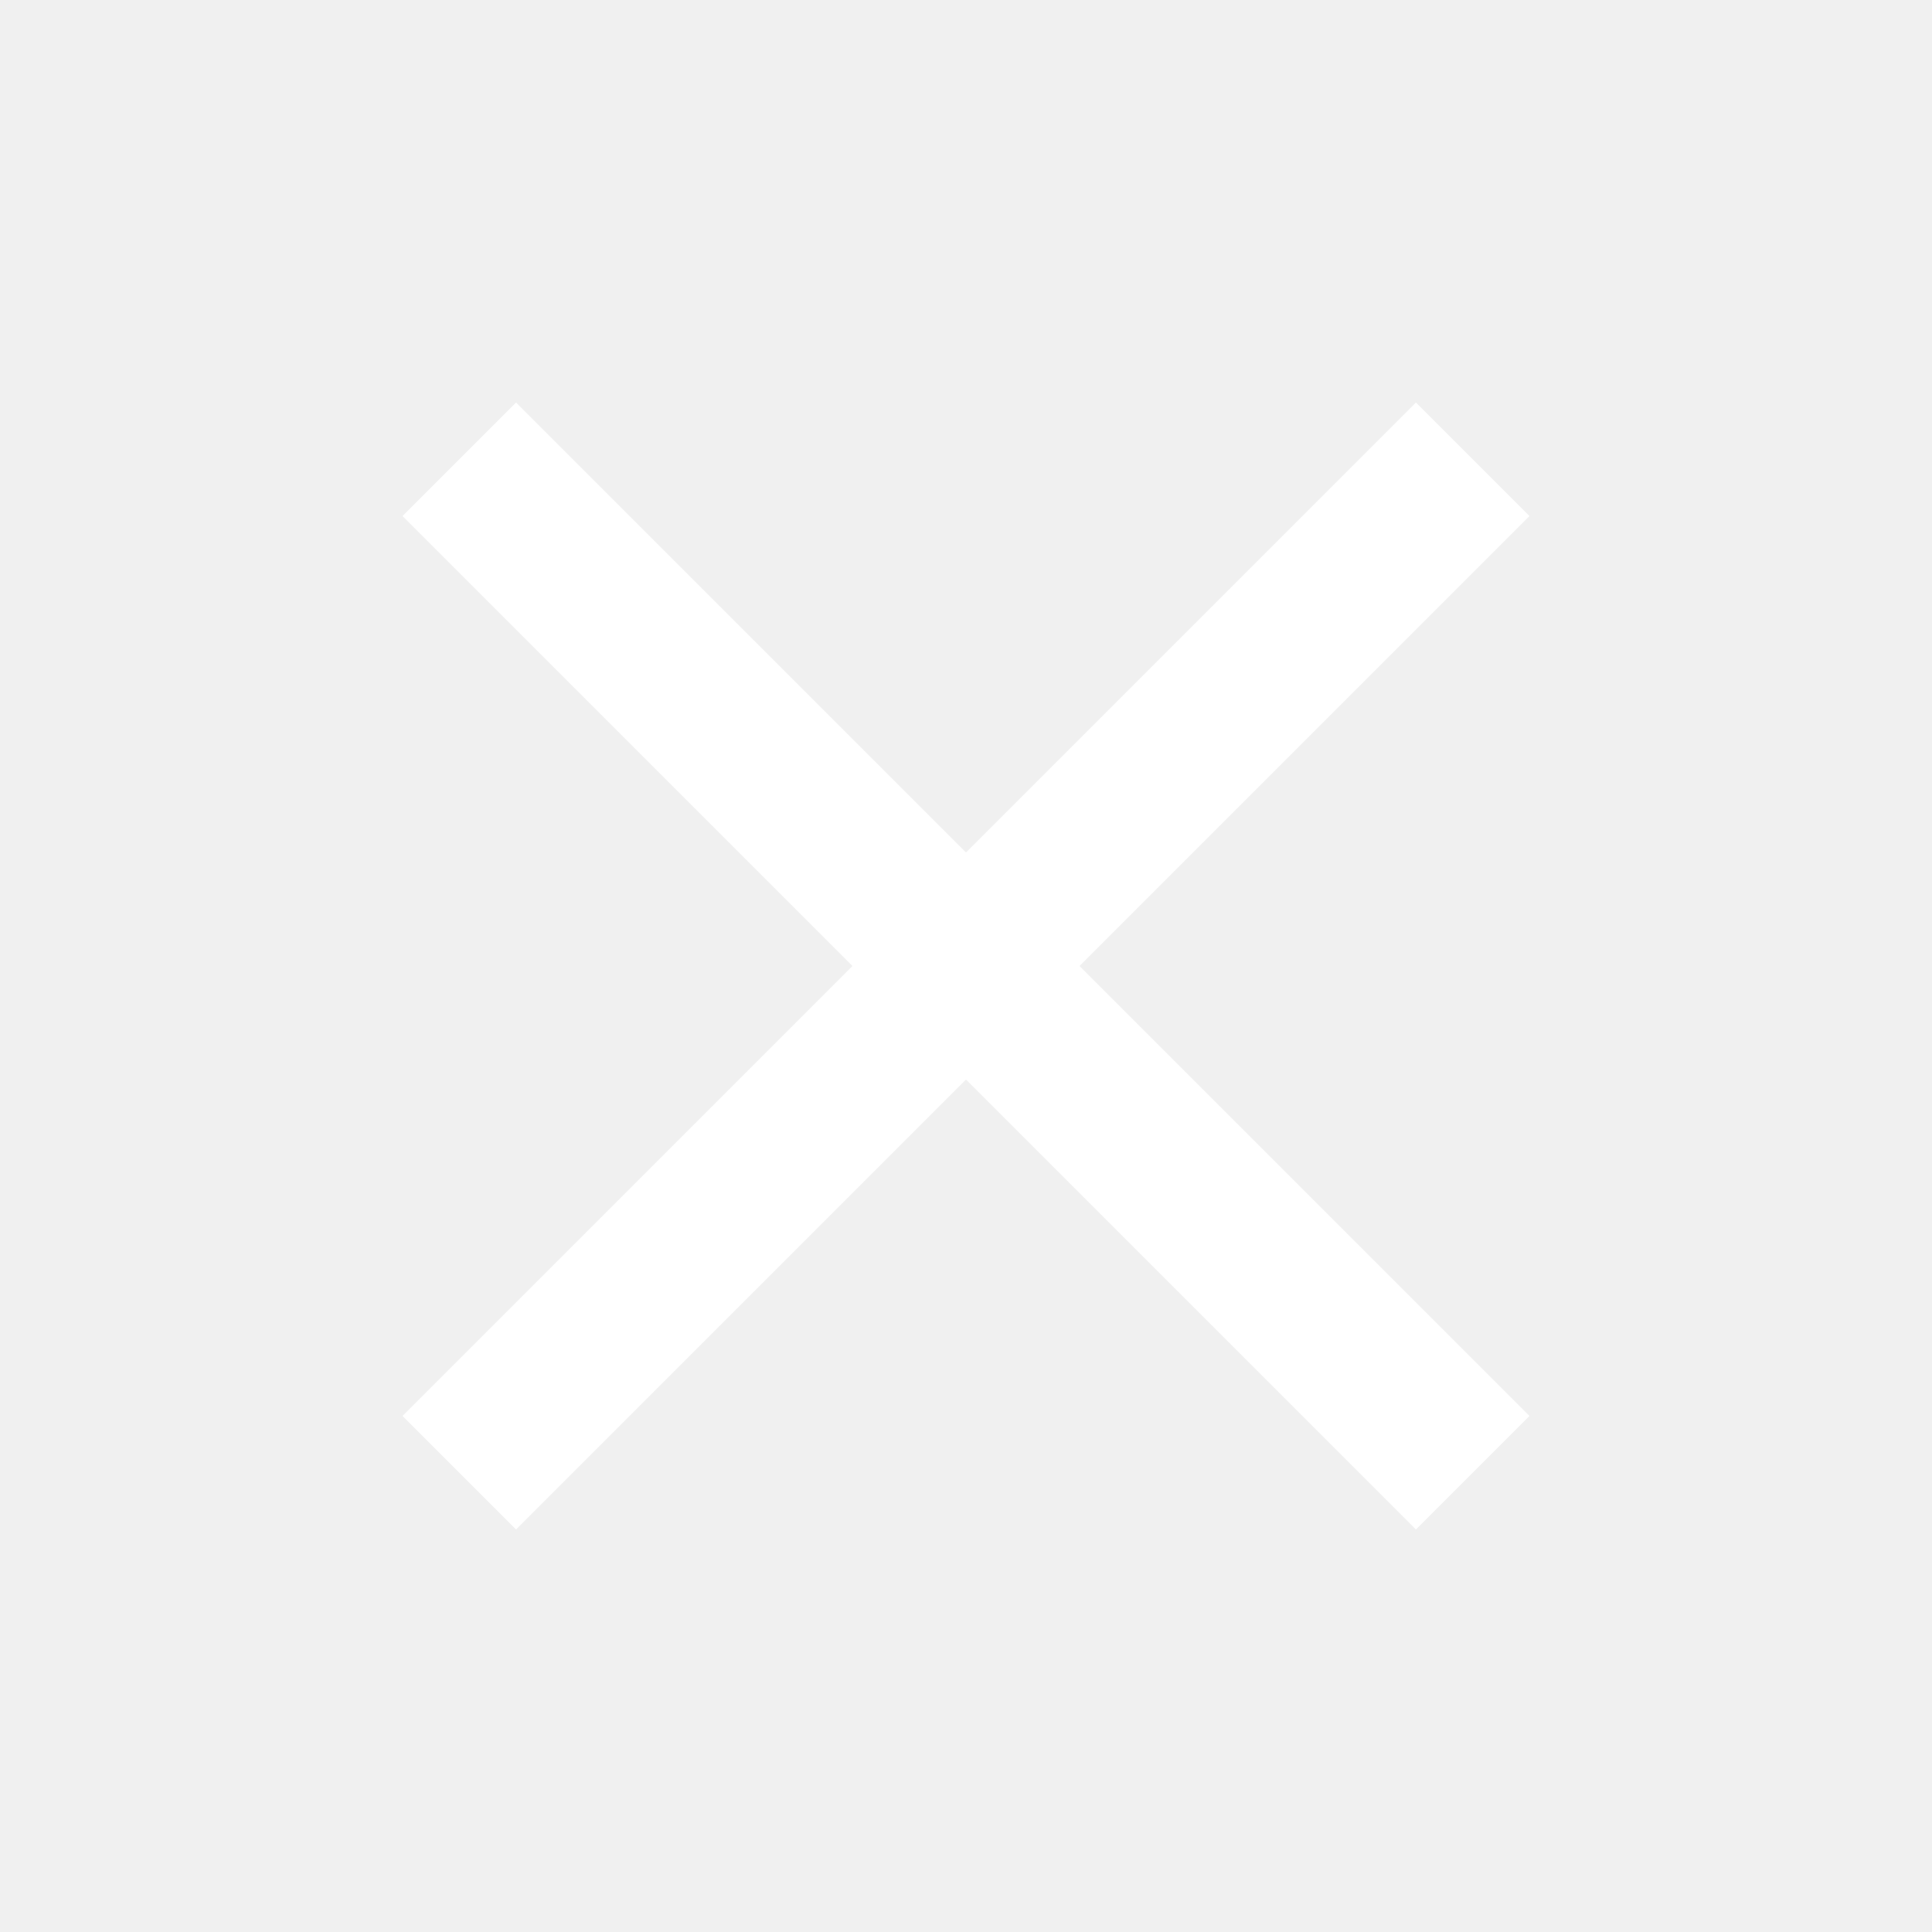
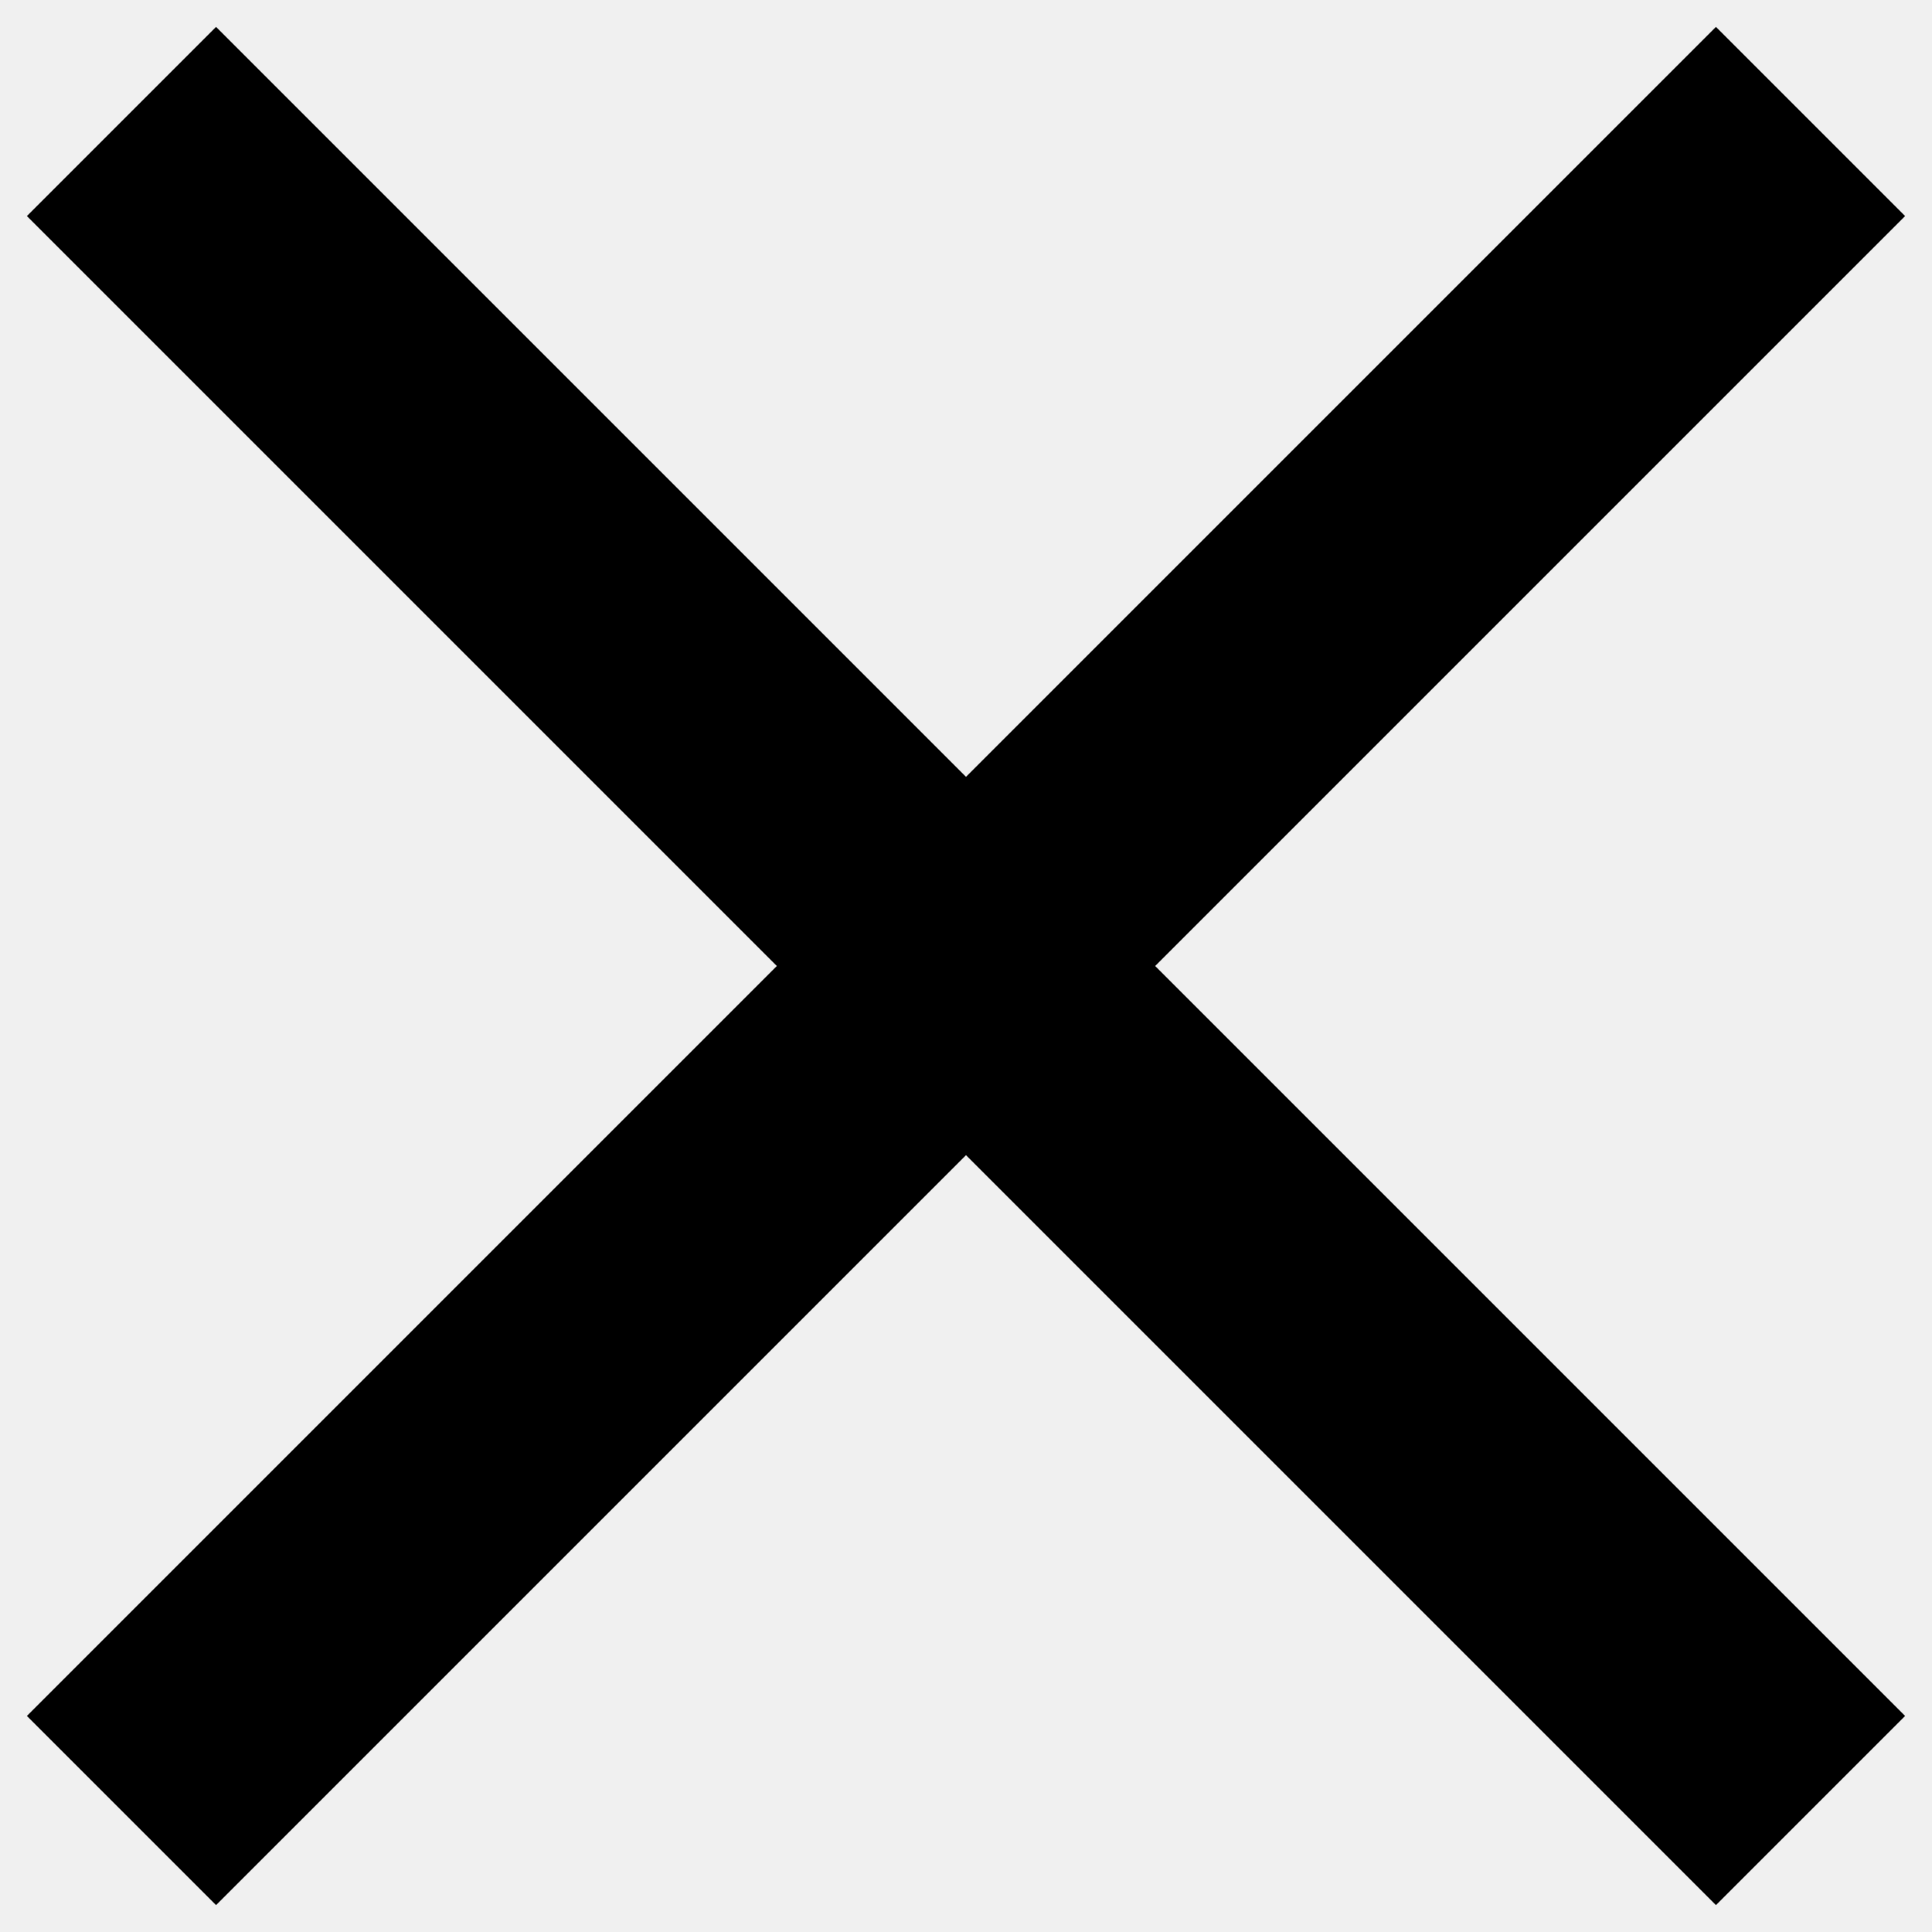
- <svg xmlns="http://www.w3.org/2000/svg" width="20px" height="20px" viewBox="0 0 20 20" version="1.1">
+ <svg xmlns="http://www.w3.org/2000/svg" width="12px" height="12px" viewBox="0 0 12 12" version="1.1">
  <defs />
  <g id="Page-1" stroke="none" stroke-width="1" fill="none" fill-rule="evenodd">
-     <g id="close">
-       <polygon id="Stroke-1" stroke-opacity="0.008" stroke="#000000" stroke-width="1.33333335e-11" points="0 0 20 0 20 20 0 20" />
-       <polygon id="Fill-2" fill="#FFFFFF" fill-rule="nonzero" points="15.833 5.342 14.658 4.167 10 8.825 5.342 4.167 4.167 5.342 8.825 10 4.167 14.658 5.342 15.833 10 11.175 14.658 15.833 15.833 14.658 11.175 10" />
+     <g id="close" fill="#000000" fill-rule="nonzero">
+       <polygon id="Fill-2" points="11.833 1.342 10.658 0.167 6 4.825 1.342 0.167 0.167 1.342 4.825 6 0.167 10.658 1.342 11.833 6 7.175 10.658 11.833 11.833 10.658 7.175 6" />
    </g>
  </g>
</svg>
